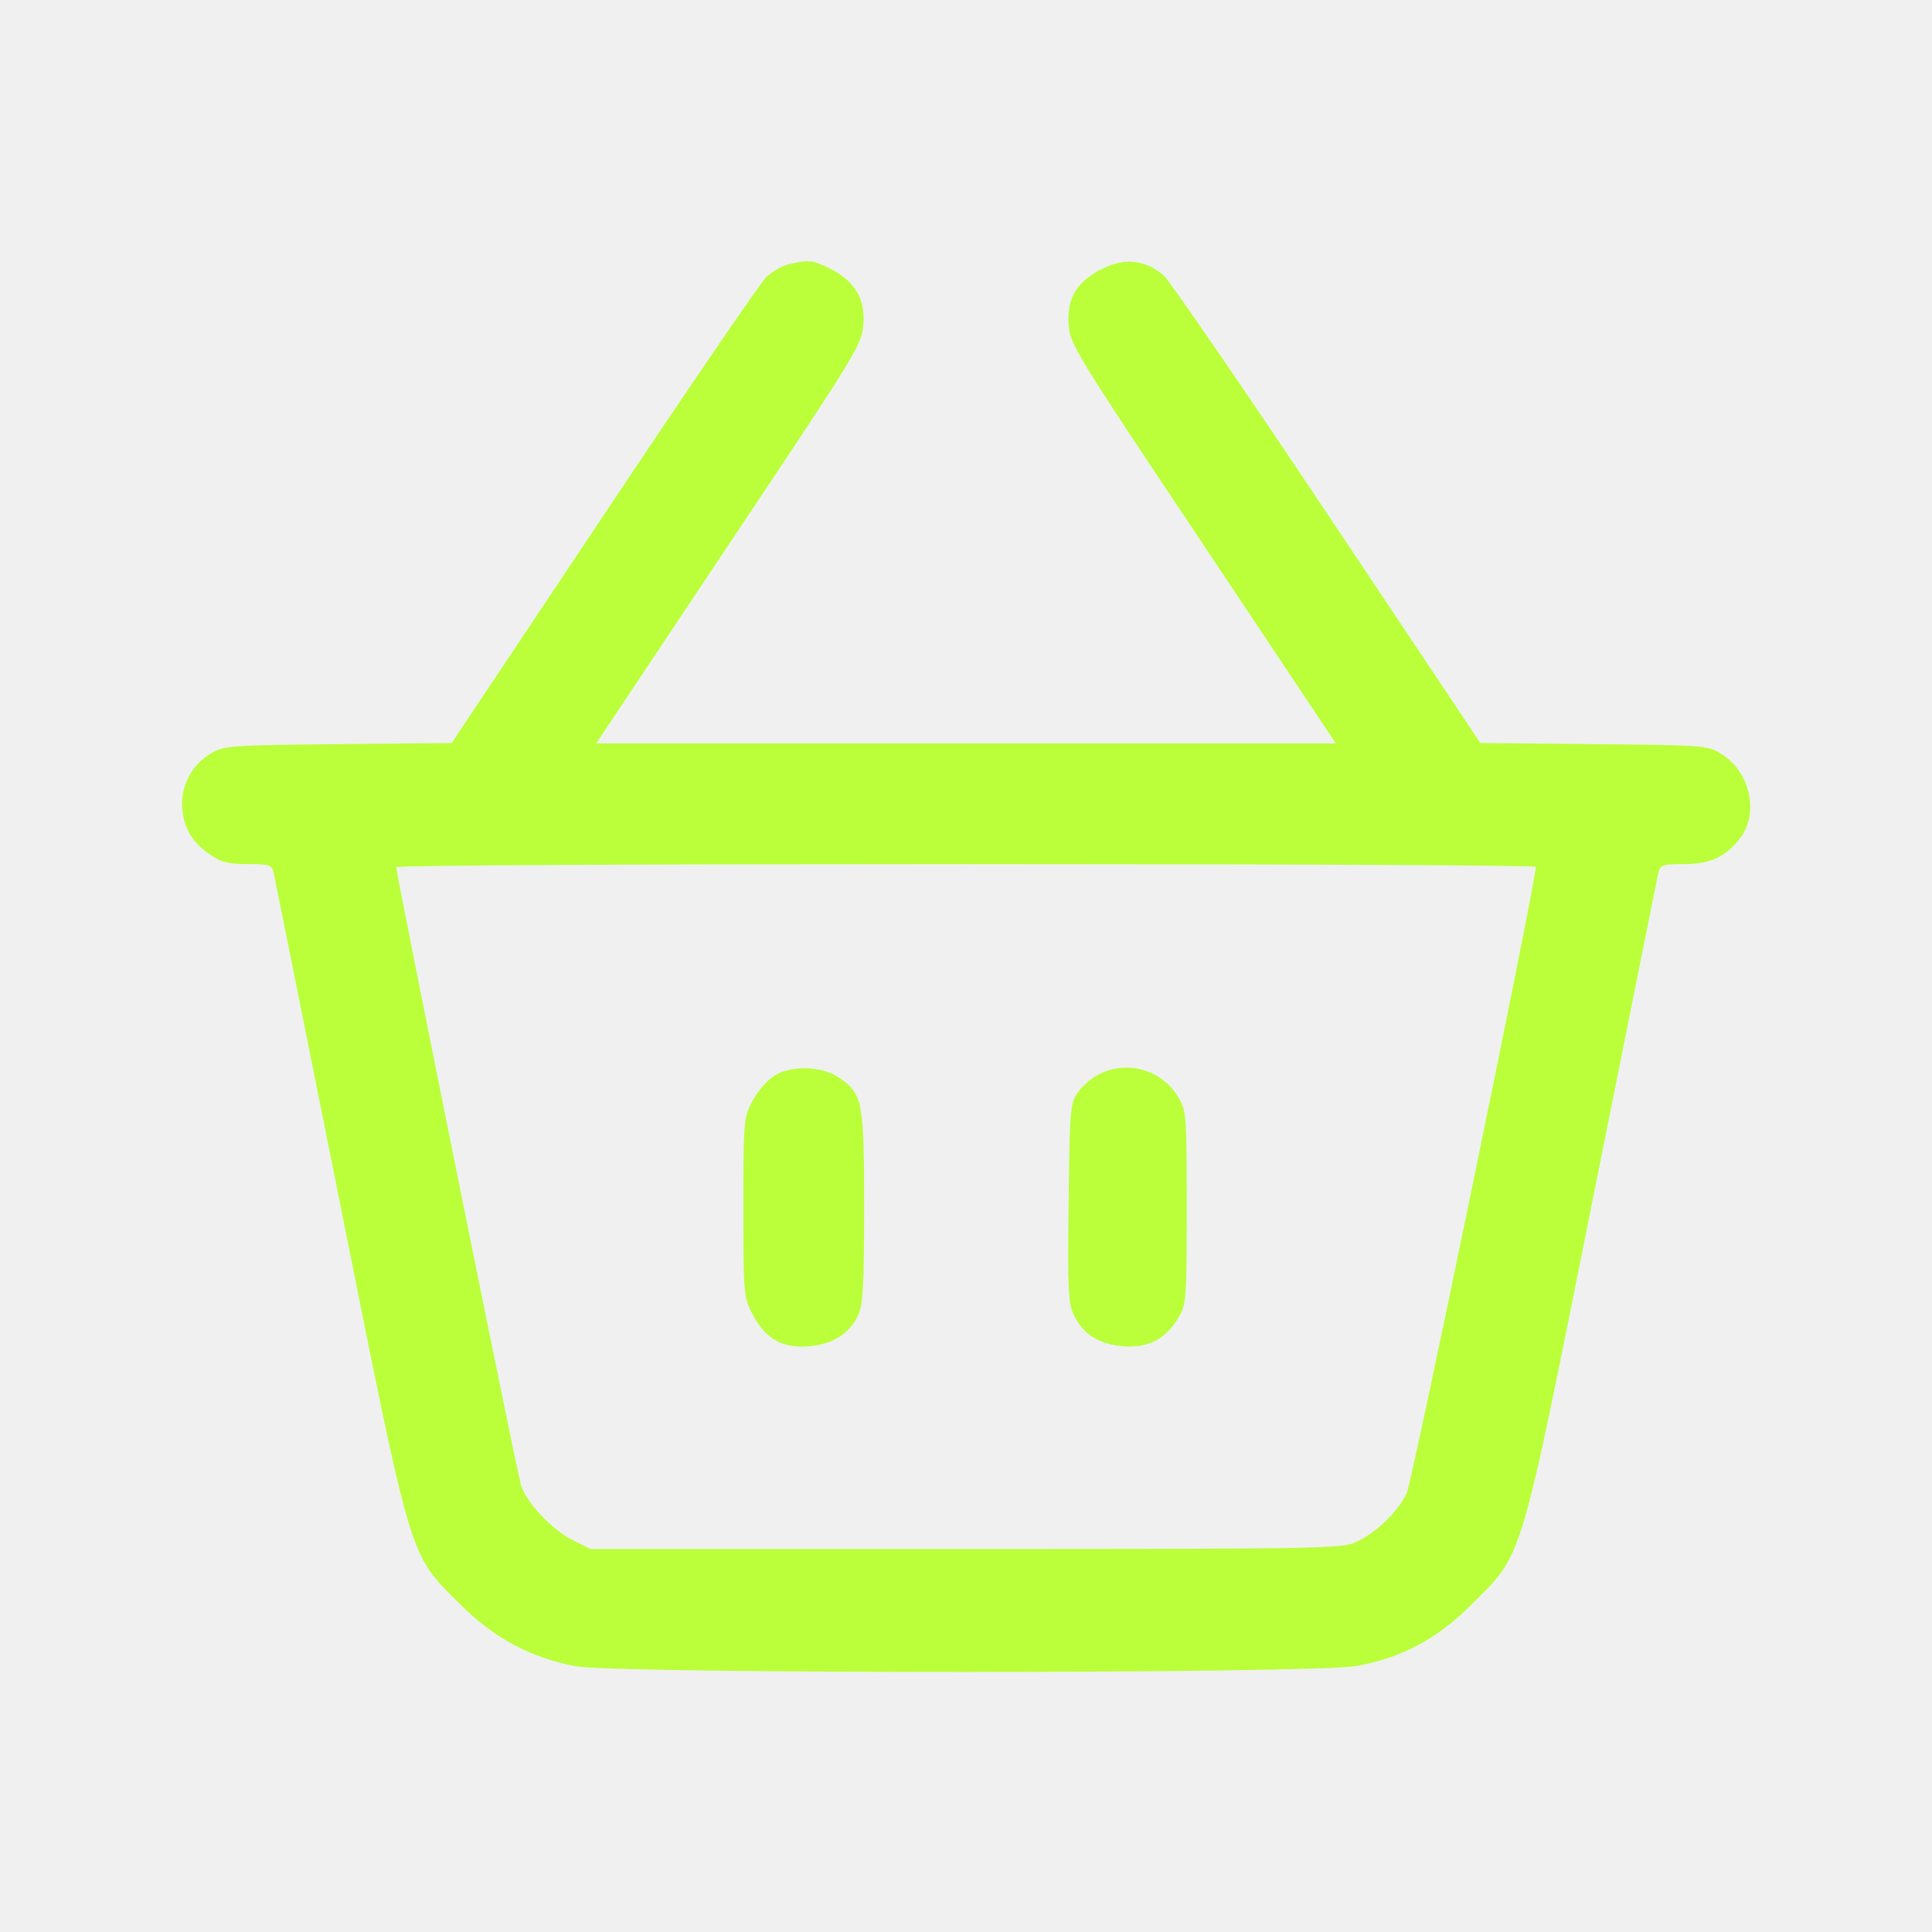
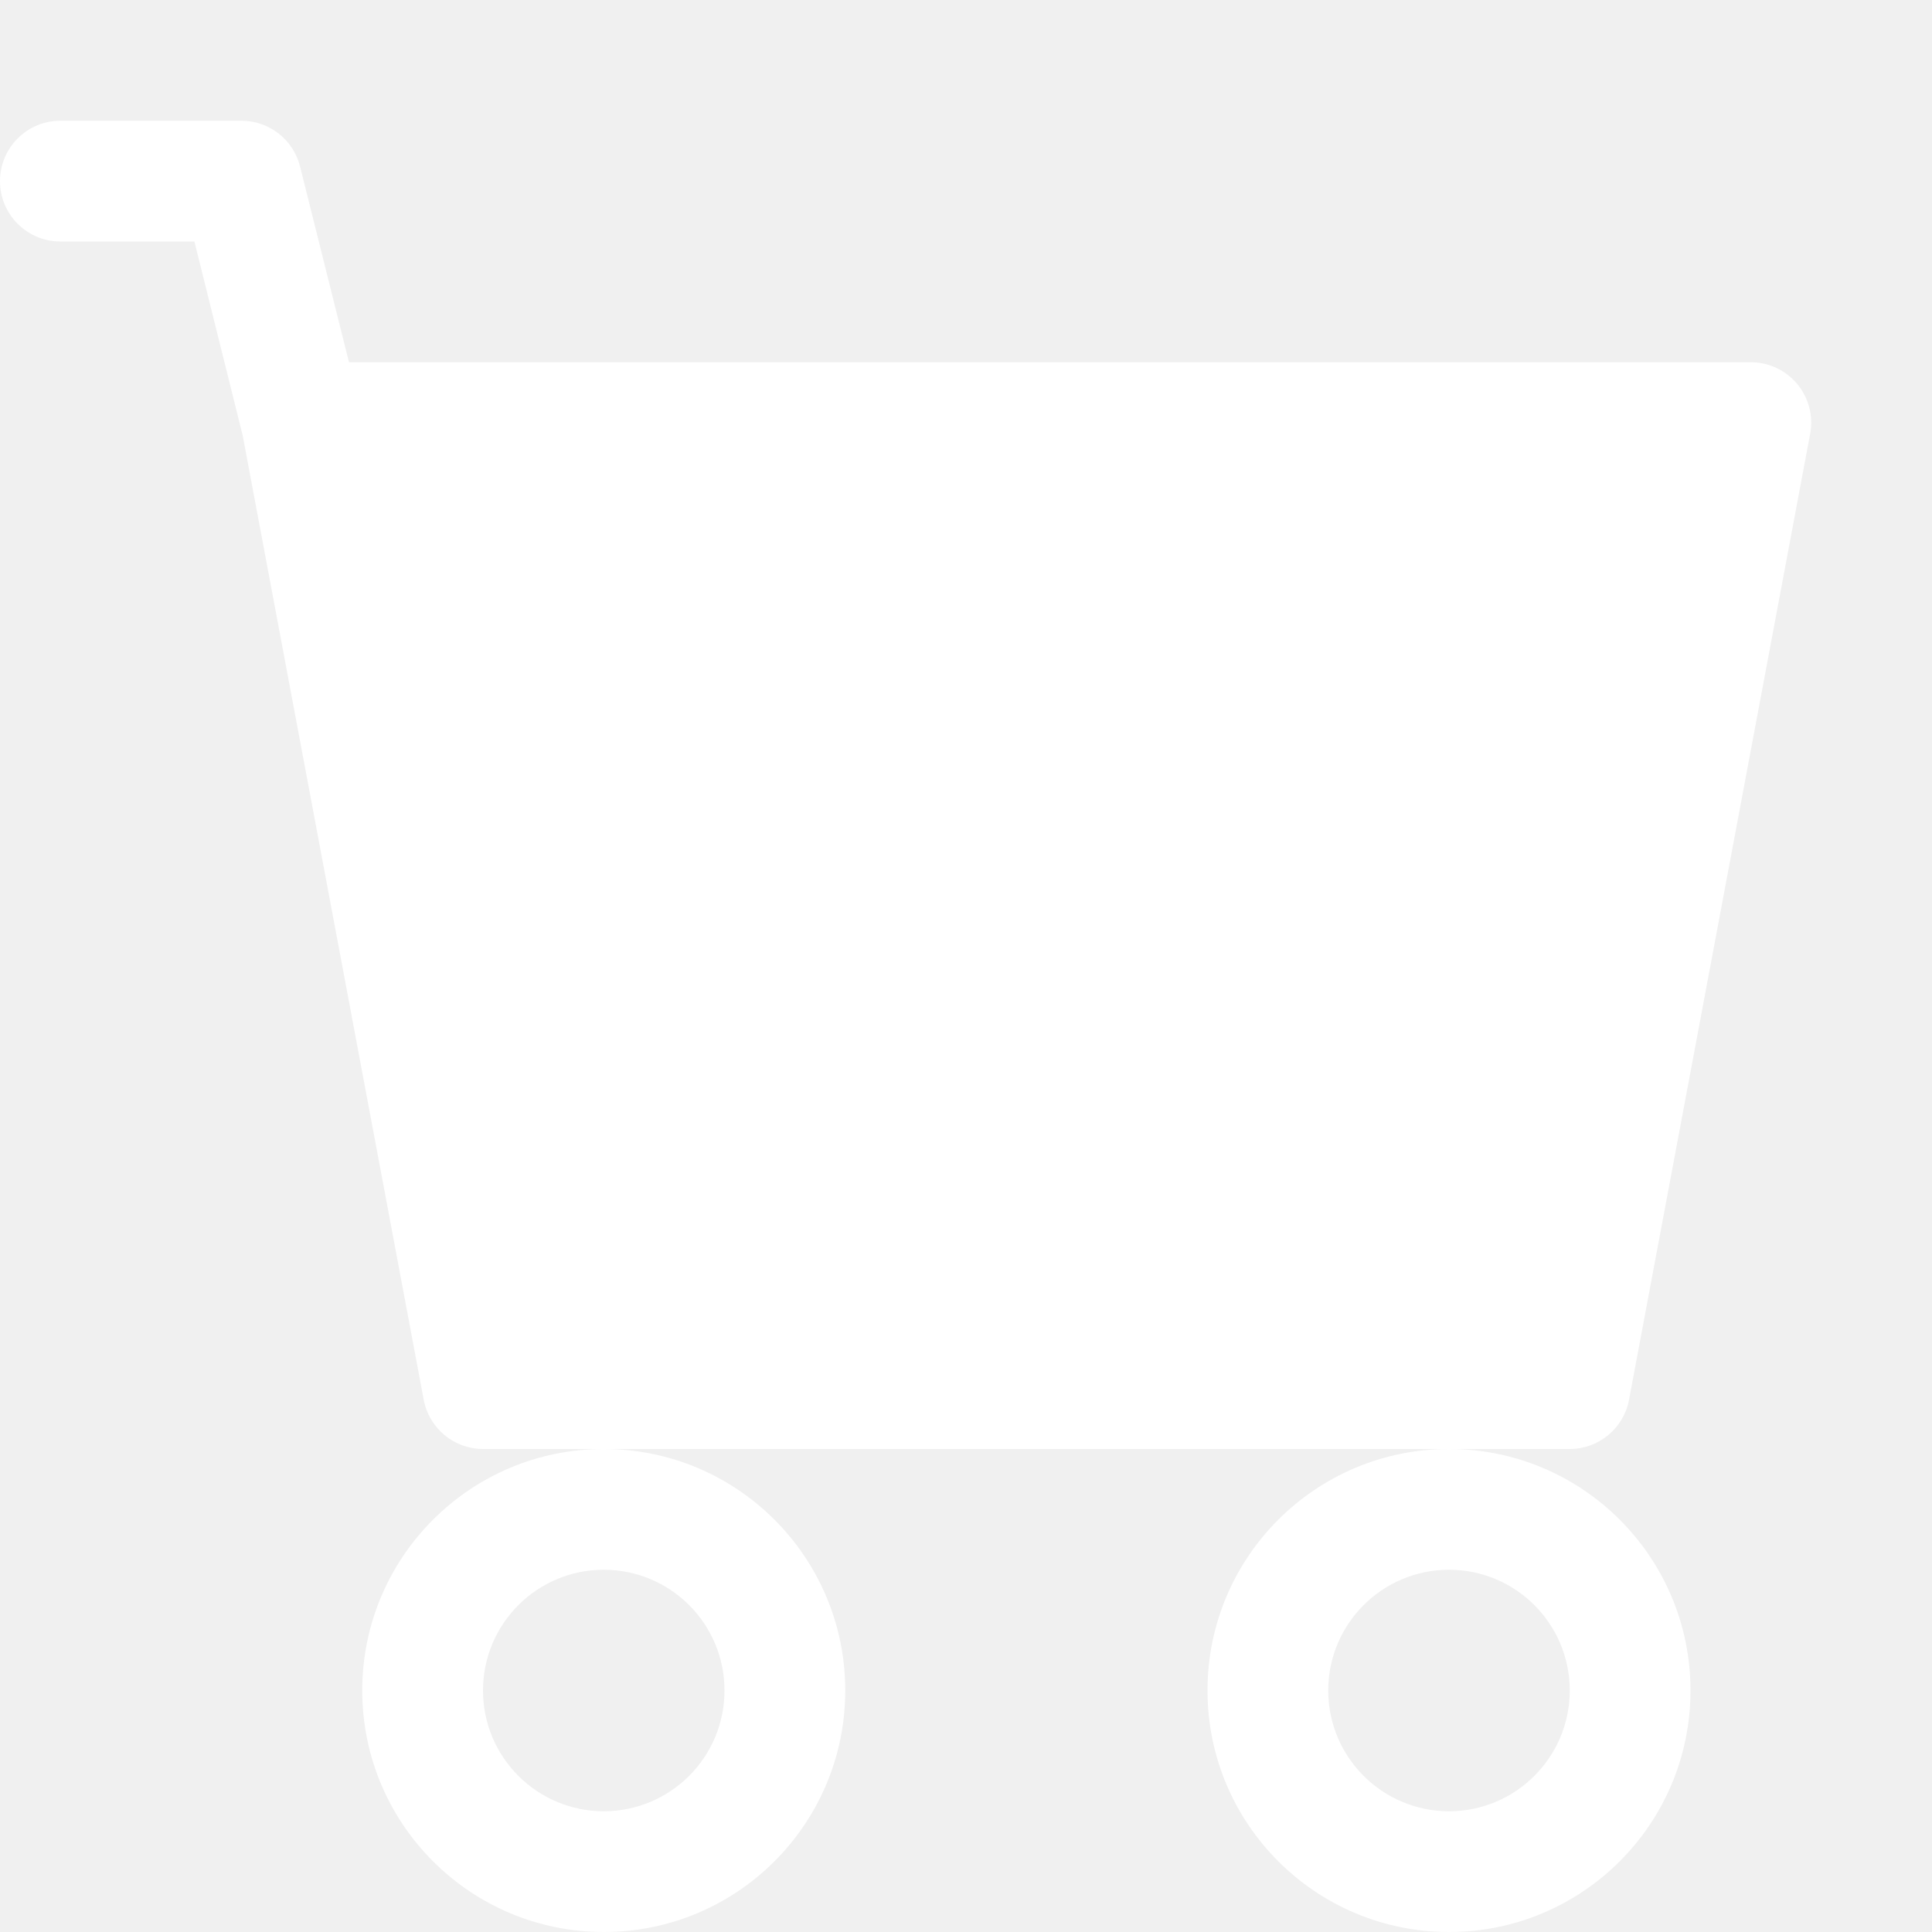
- <svg xmlns="http://www.w3.org/2000/svg" version="1.0" width="50px" height="50px" viewBox="0 0 512 512" preserveAspectRatio="xMidYMid meet">
-   <g transform="translate(0,512) scale(0.1,-0.1)" fill="#baff39" stroke="none">
-     <path d="M2092 4420 c-19 -4 -46 -20 -62 -35 -15 -15 -209 -298 -430 -630 l-403 -604 -301 -3 c-283 -3 -303 -4 -336 -24 -52 -30 -82 -88 -77 -147 5 -54 27 -91 77 -124 26 -18 47 -23 96 -23 58 0 64 -2 69 -22 3 -13 81 -402 174 -866 195 -974 183 -936 320 -1073 91 -91 189 -143 309 -165 115 -20 1951 -20 2067 1 119 21 214 72 306 164 137 137 125 99 320 1073 93 464 171 853 174 866 5 20 11 22 69 22 69 0 111 20 149 71 49 66 24 174 -50 220 -37 24 -43 24 -339 27 l-301 3 -404 605 c-222 333 -418 618 -435 634 -48 41 -103 48 -162 18 -68 -33 -95 -78 -90 -148 4 -53 14 -70 356 -582 l352 -528 -980 0 -980 0 352 528 c342 512 352 529 356 582 5 69 -22 114 -88 148 -47 23 -56 24 -108 12z m1978 -1597 c0 -42 -327 -1627 -342 -1660 -23 -49 -81 -105 -135 -130 -36 -17 -101 -18 -1033 -18 l-995 0 -48 24 c-54 27 -121 98 -136 144 -10 29 -331 1621 -331 1639 0 5 680 8 1510 8 831 0 1510 -3 1510 -7z" />
-     <path d="M2050 2268 c-19 -13 -45 -43 -57 -68 -22 -42 -23 -55 -23 -280 0 -225 1 -238 23 -280 33 -66 78 -93 148 -88 65 5 109 32 133 82 13 29 16 74 16 286 0 279 -4 300 -63 342 -47 34 -132 36 -177 6z" />
-     <path d="M2912 2273 c-18 -9 -43 -30 -55 -47 -21 -30 -22 -41 -25 -294 -3 -228 -1 -267 14 -297 24 -51 67 -78 133 -83 66 -4 111 20 145 78 20 33 21 51 21 290 0 239 -1 257 -21 290 -43 74 -134 102 -212 63z" />
-   </g>
+ <svg xmlns="http://www.w3.org/2000/svg" width="30" height="30" fill="white" class="bi bi-cart-fill" viewBox="0 0 16 16">
+   <path d="M0 1.5A.5.5 0 0 1 .5 1H2a.5.5 0 0 1 .485.379L2.89 3H14.5a.5.5 0 0 1 .491.592l-1.5 8A.5.5 0 0 1 13 12H4a.5.5 0 0 1-.491-.408L2.01 3.607 1.61 2H.5a.5.5 0 0 1-.5-.5M5 12a2 2 0 1 0 0 4 2 2 0 0 0 0-4m7 0a2 2 0 1 0 0 4 2 2 0 0 0 0-4m-7 1a1 1 0 1 1 0 2 1 1 0 0 1 0-2m7 0a1 1 0 1 1 0 2 1 1 0 0 1 0-2" />
</svg>
